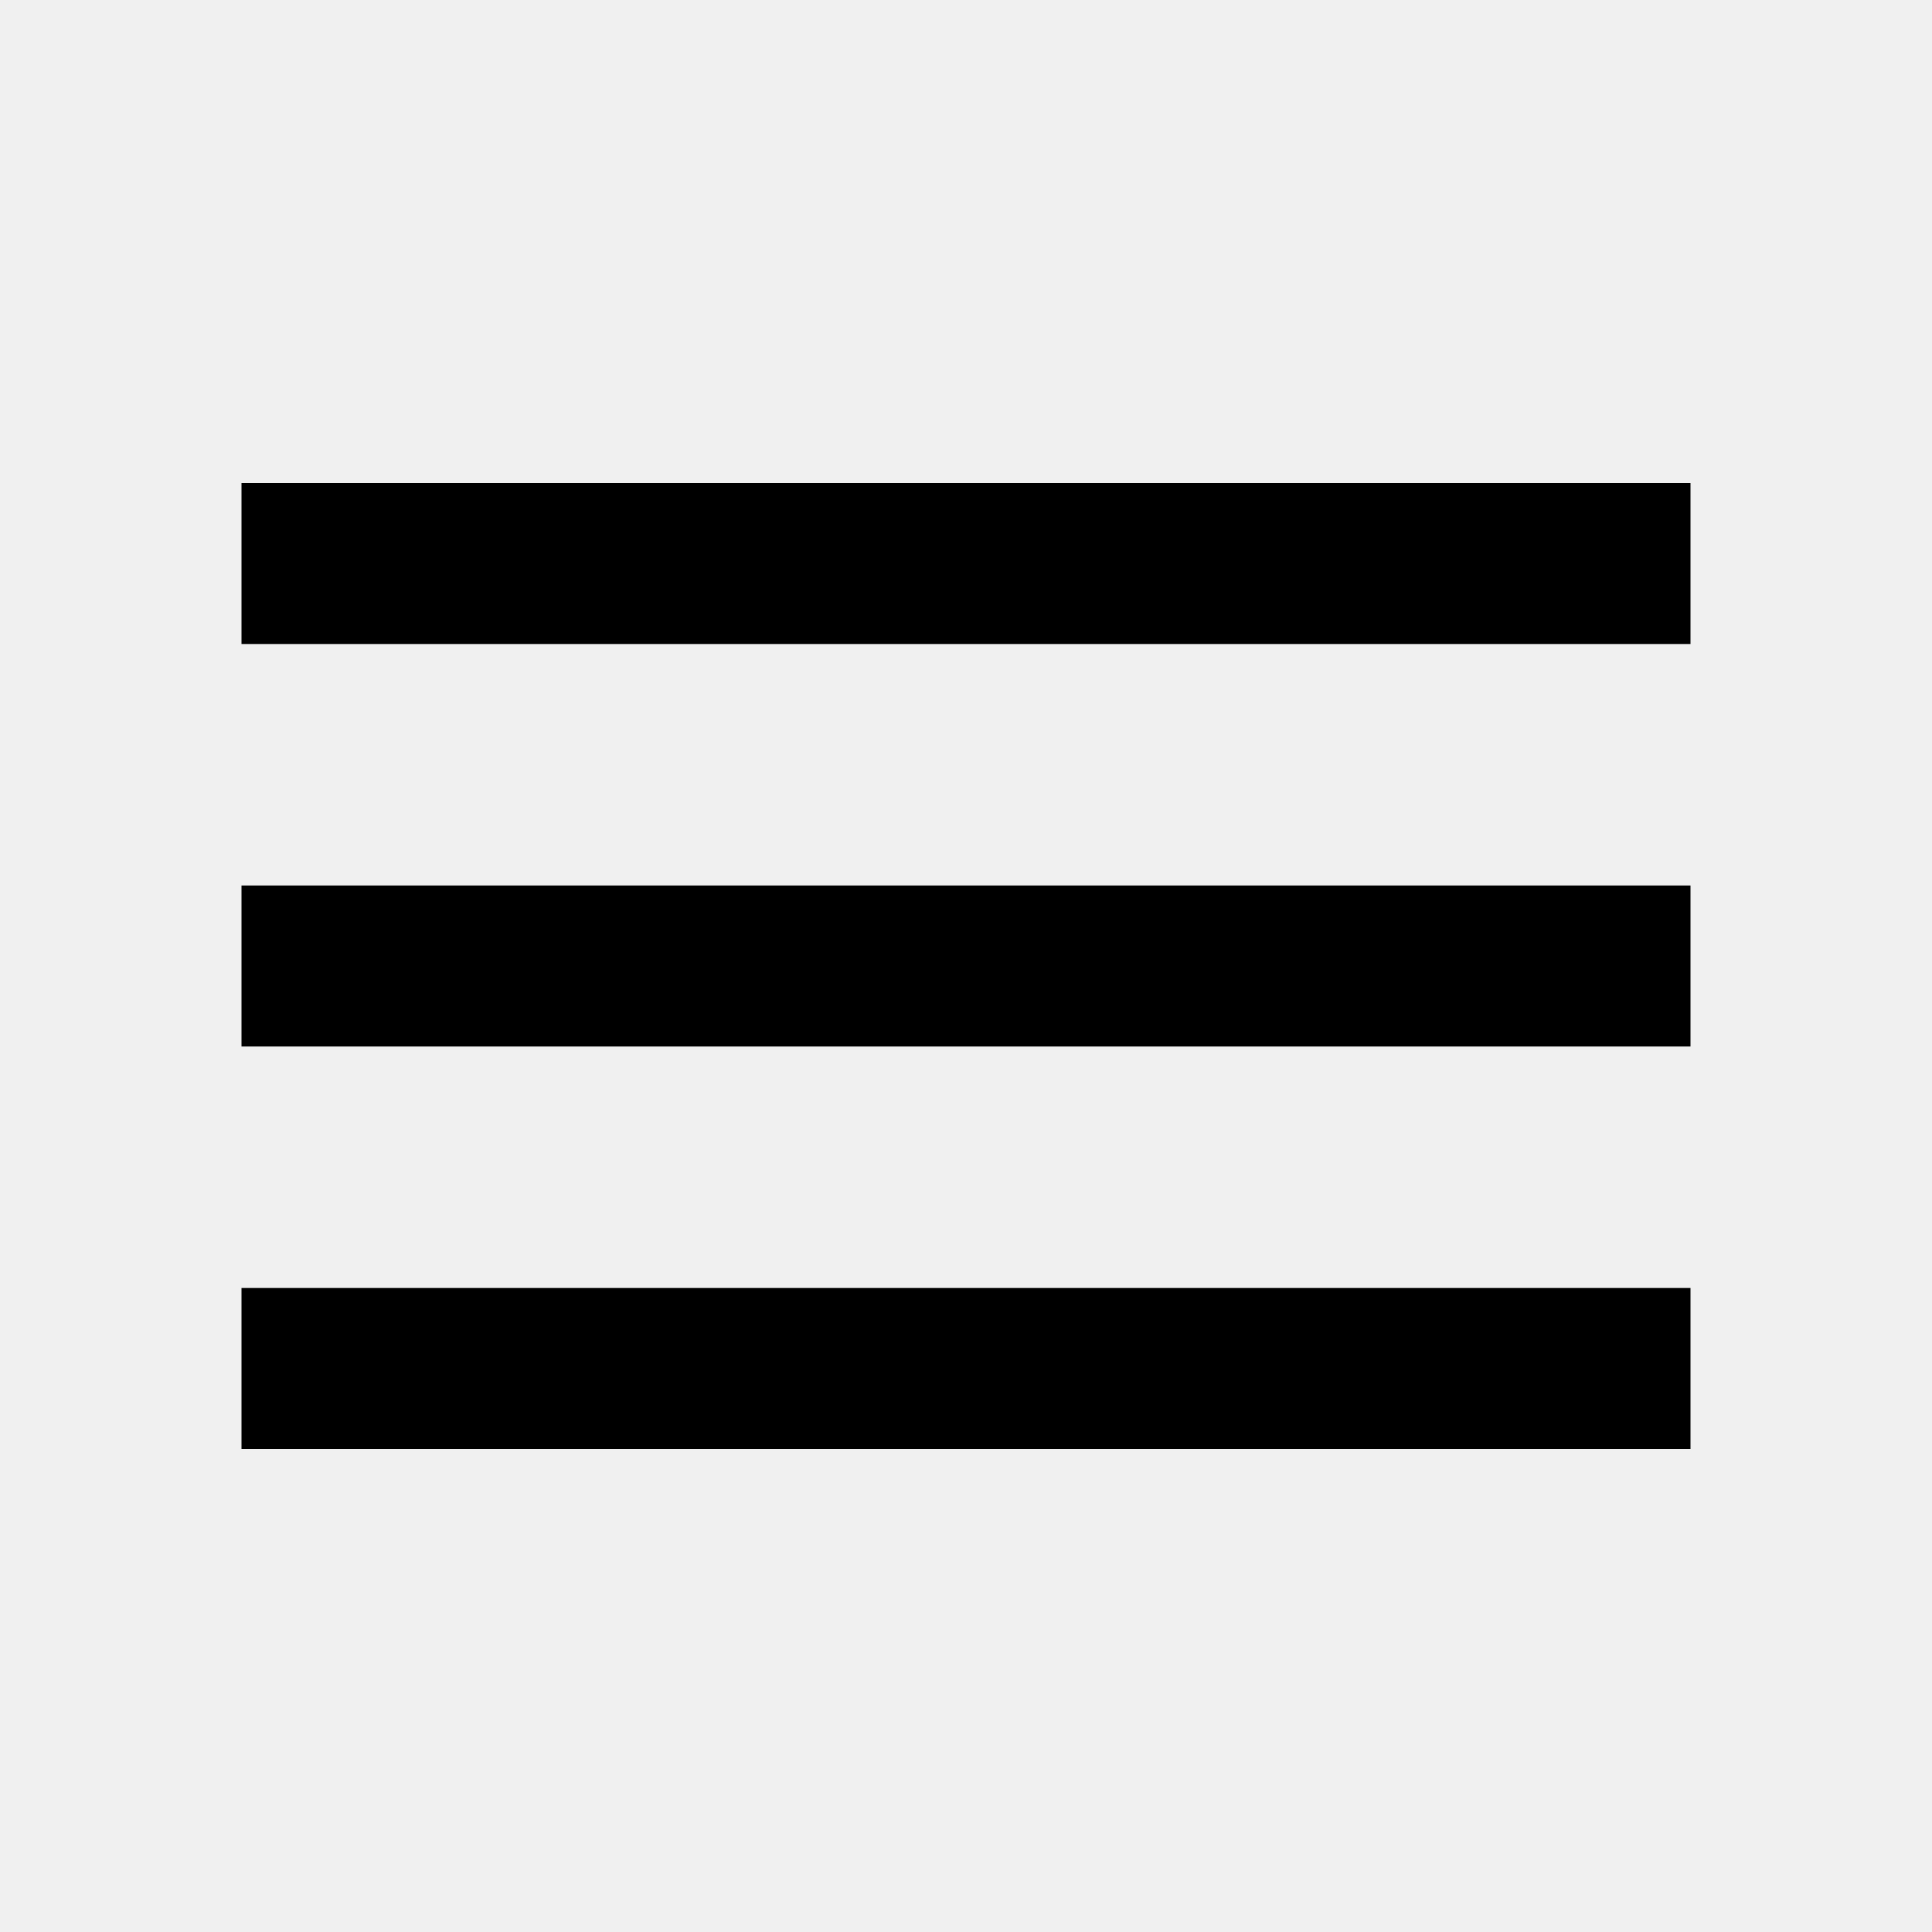
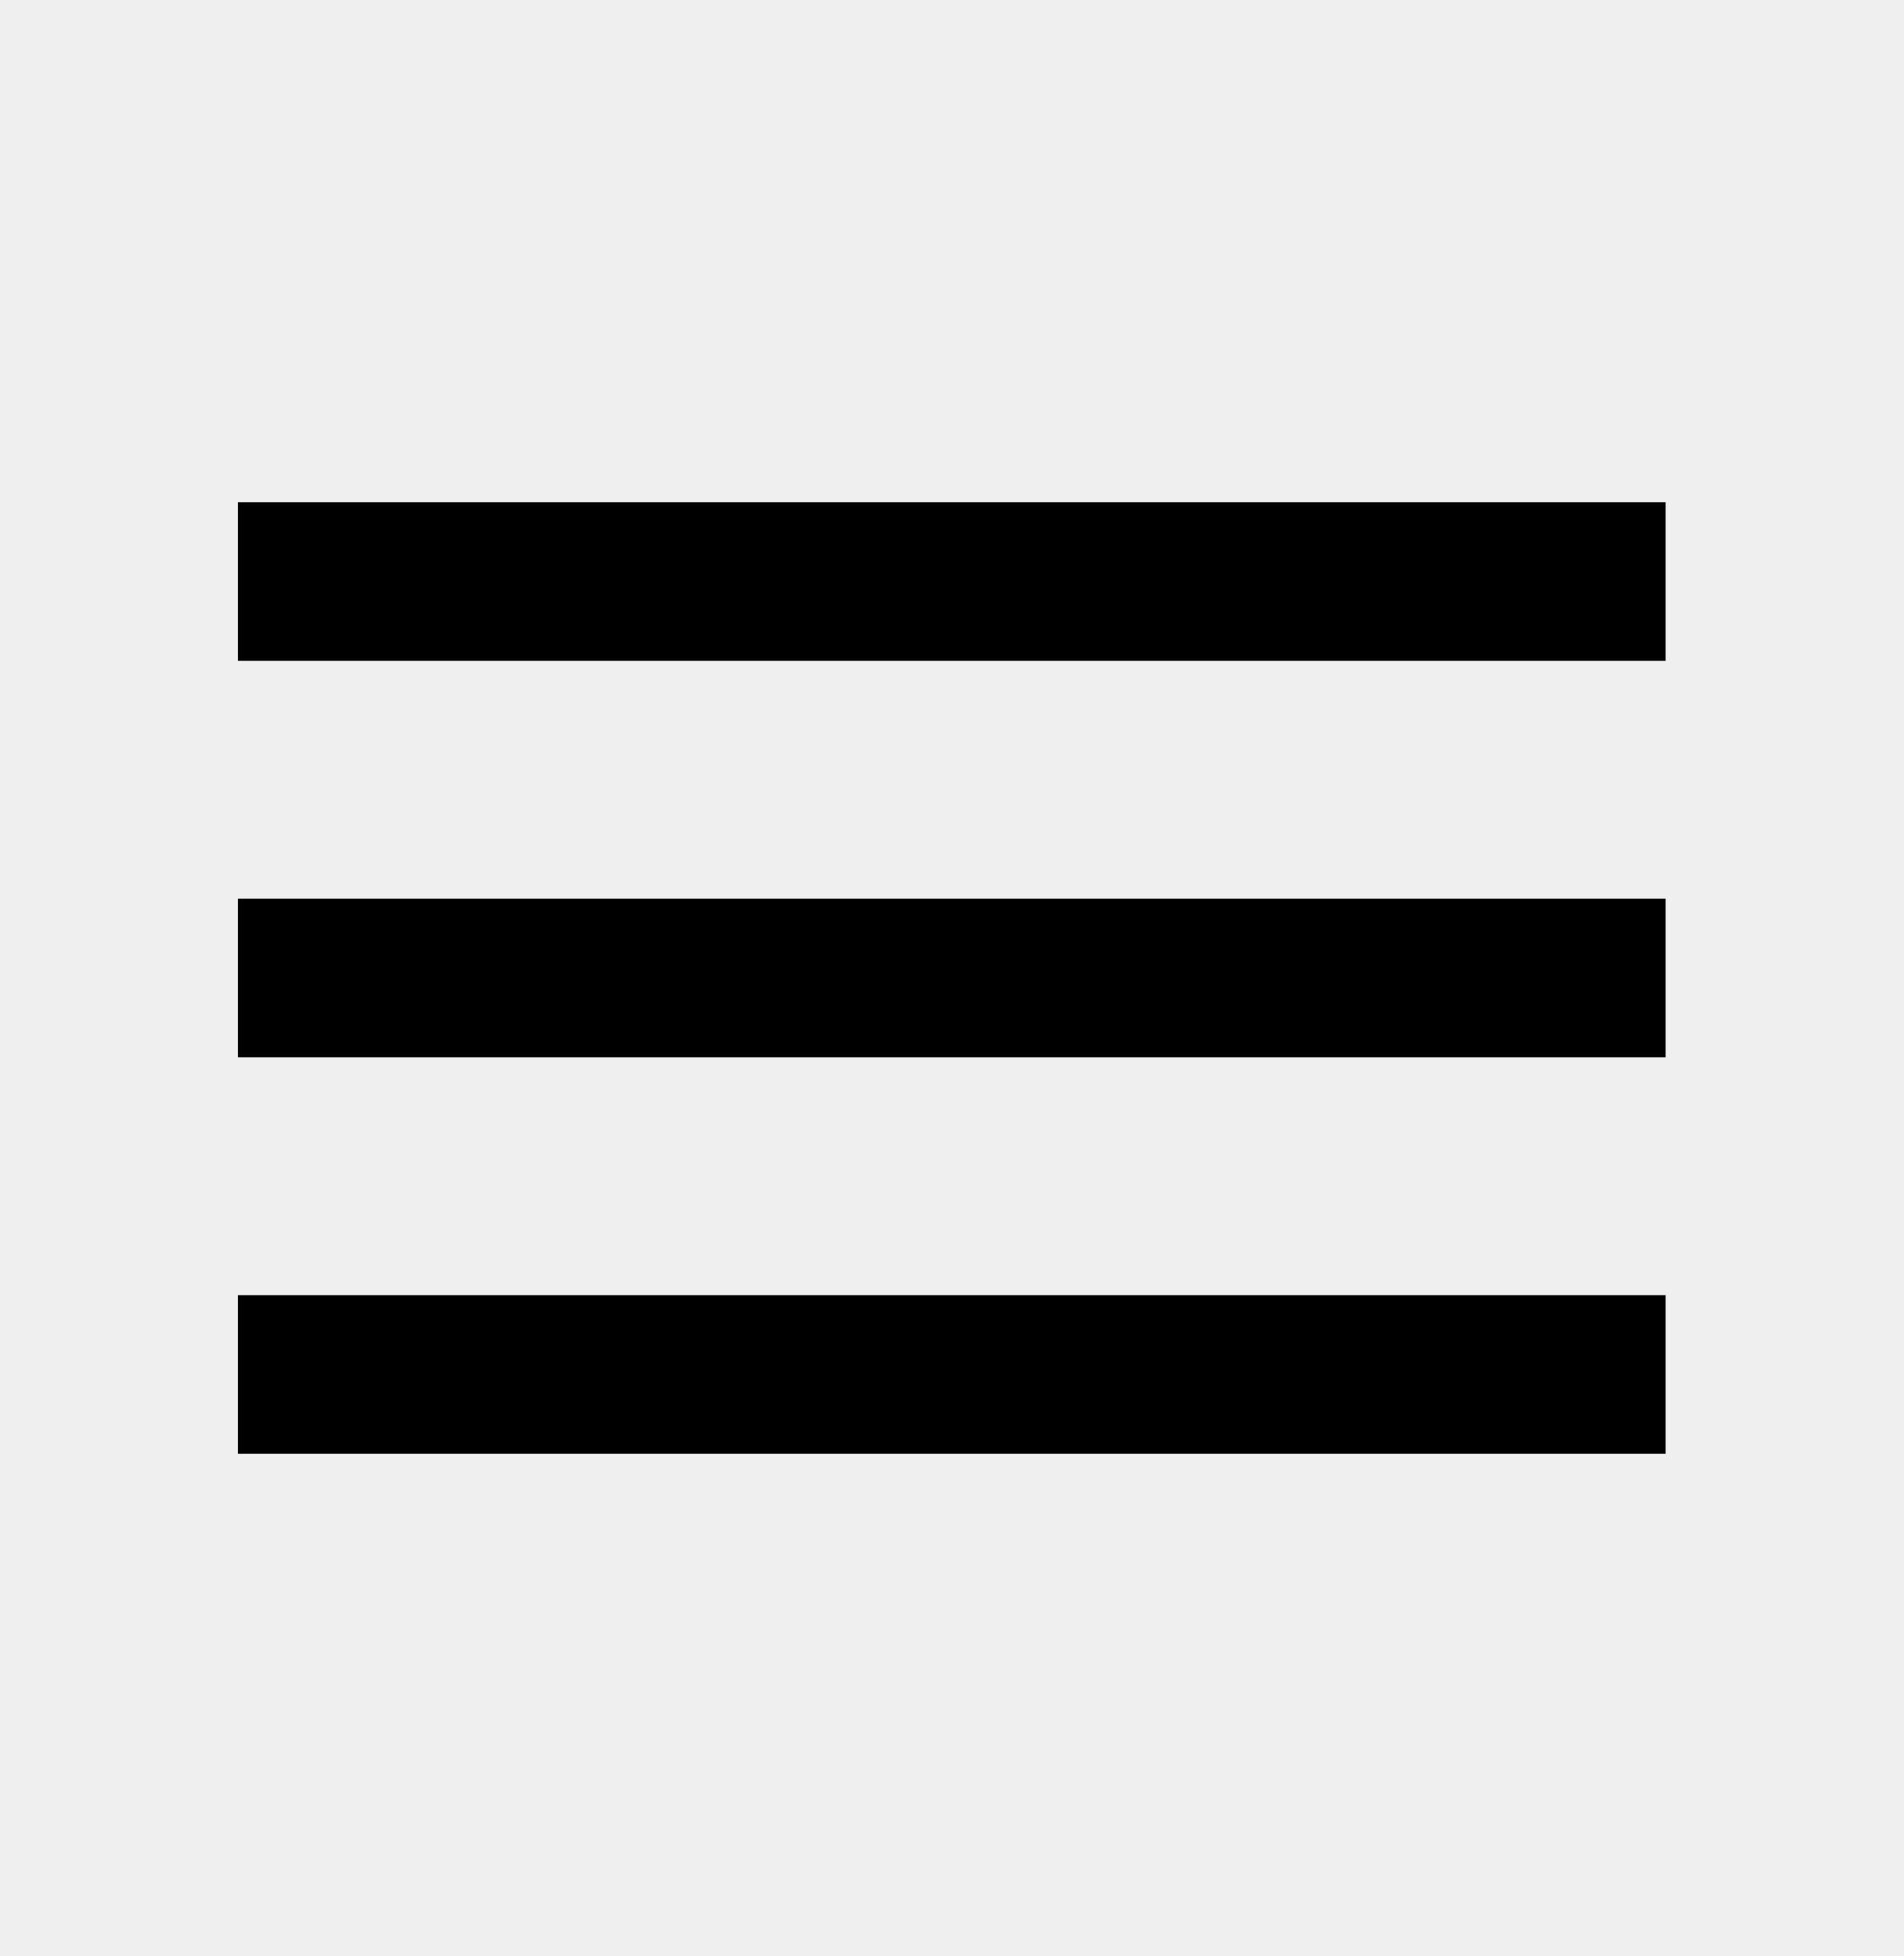
- <svg xmlns="http://www.w3.org/2000/svg" width="36" height="36" viewBox="0 0 36 36" fill="none">
-   <g clip-path="url(#clip0_118_125)">
-     <path d="M4.5 27H31.5V24H4.5V27ZM4.5 19.5H31.5V16.5H4.5V19.5ZM4.5 9V12H31.5V9H4.5Z" fill="black" />
+ <svg xmlns="http://www.w3.org/2000/svg" width="36" height="37" viewBox="0 0 36 37" fill="none">
+   <g clip-path="url(#clip0_228_15)">
+     <path d="M4.5 27.5H31.5V24.5H4.5V27.5ZM4.5 20H31.5V17H4.5V20ZM4.5 9.5V12.5H31.5V9.5H4.5Z" fill="black" />
  </g>
  <defs>
-     <clipPath id="clip0_118_125">
-       <rect width="36" height="36" fill="white" />
+     <clipPath id="clip0_228_15">
+       <rect width="36" height="36" fill="white" transform="translate(0 0.5)" />
    </clipPath>
  </defs>
</svg>
